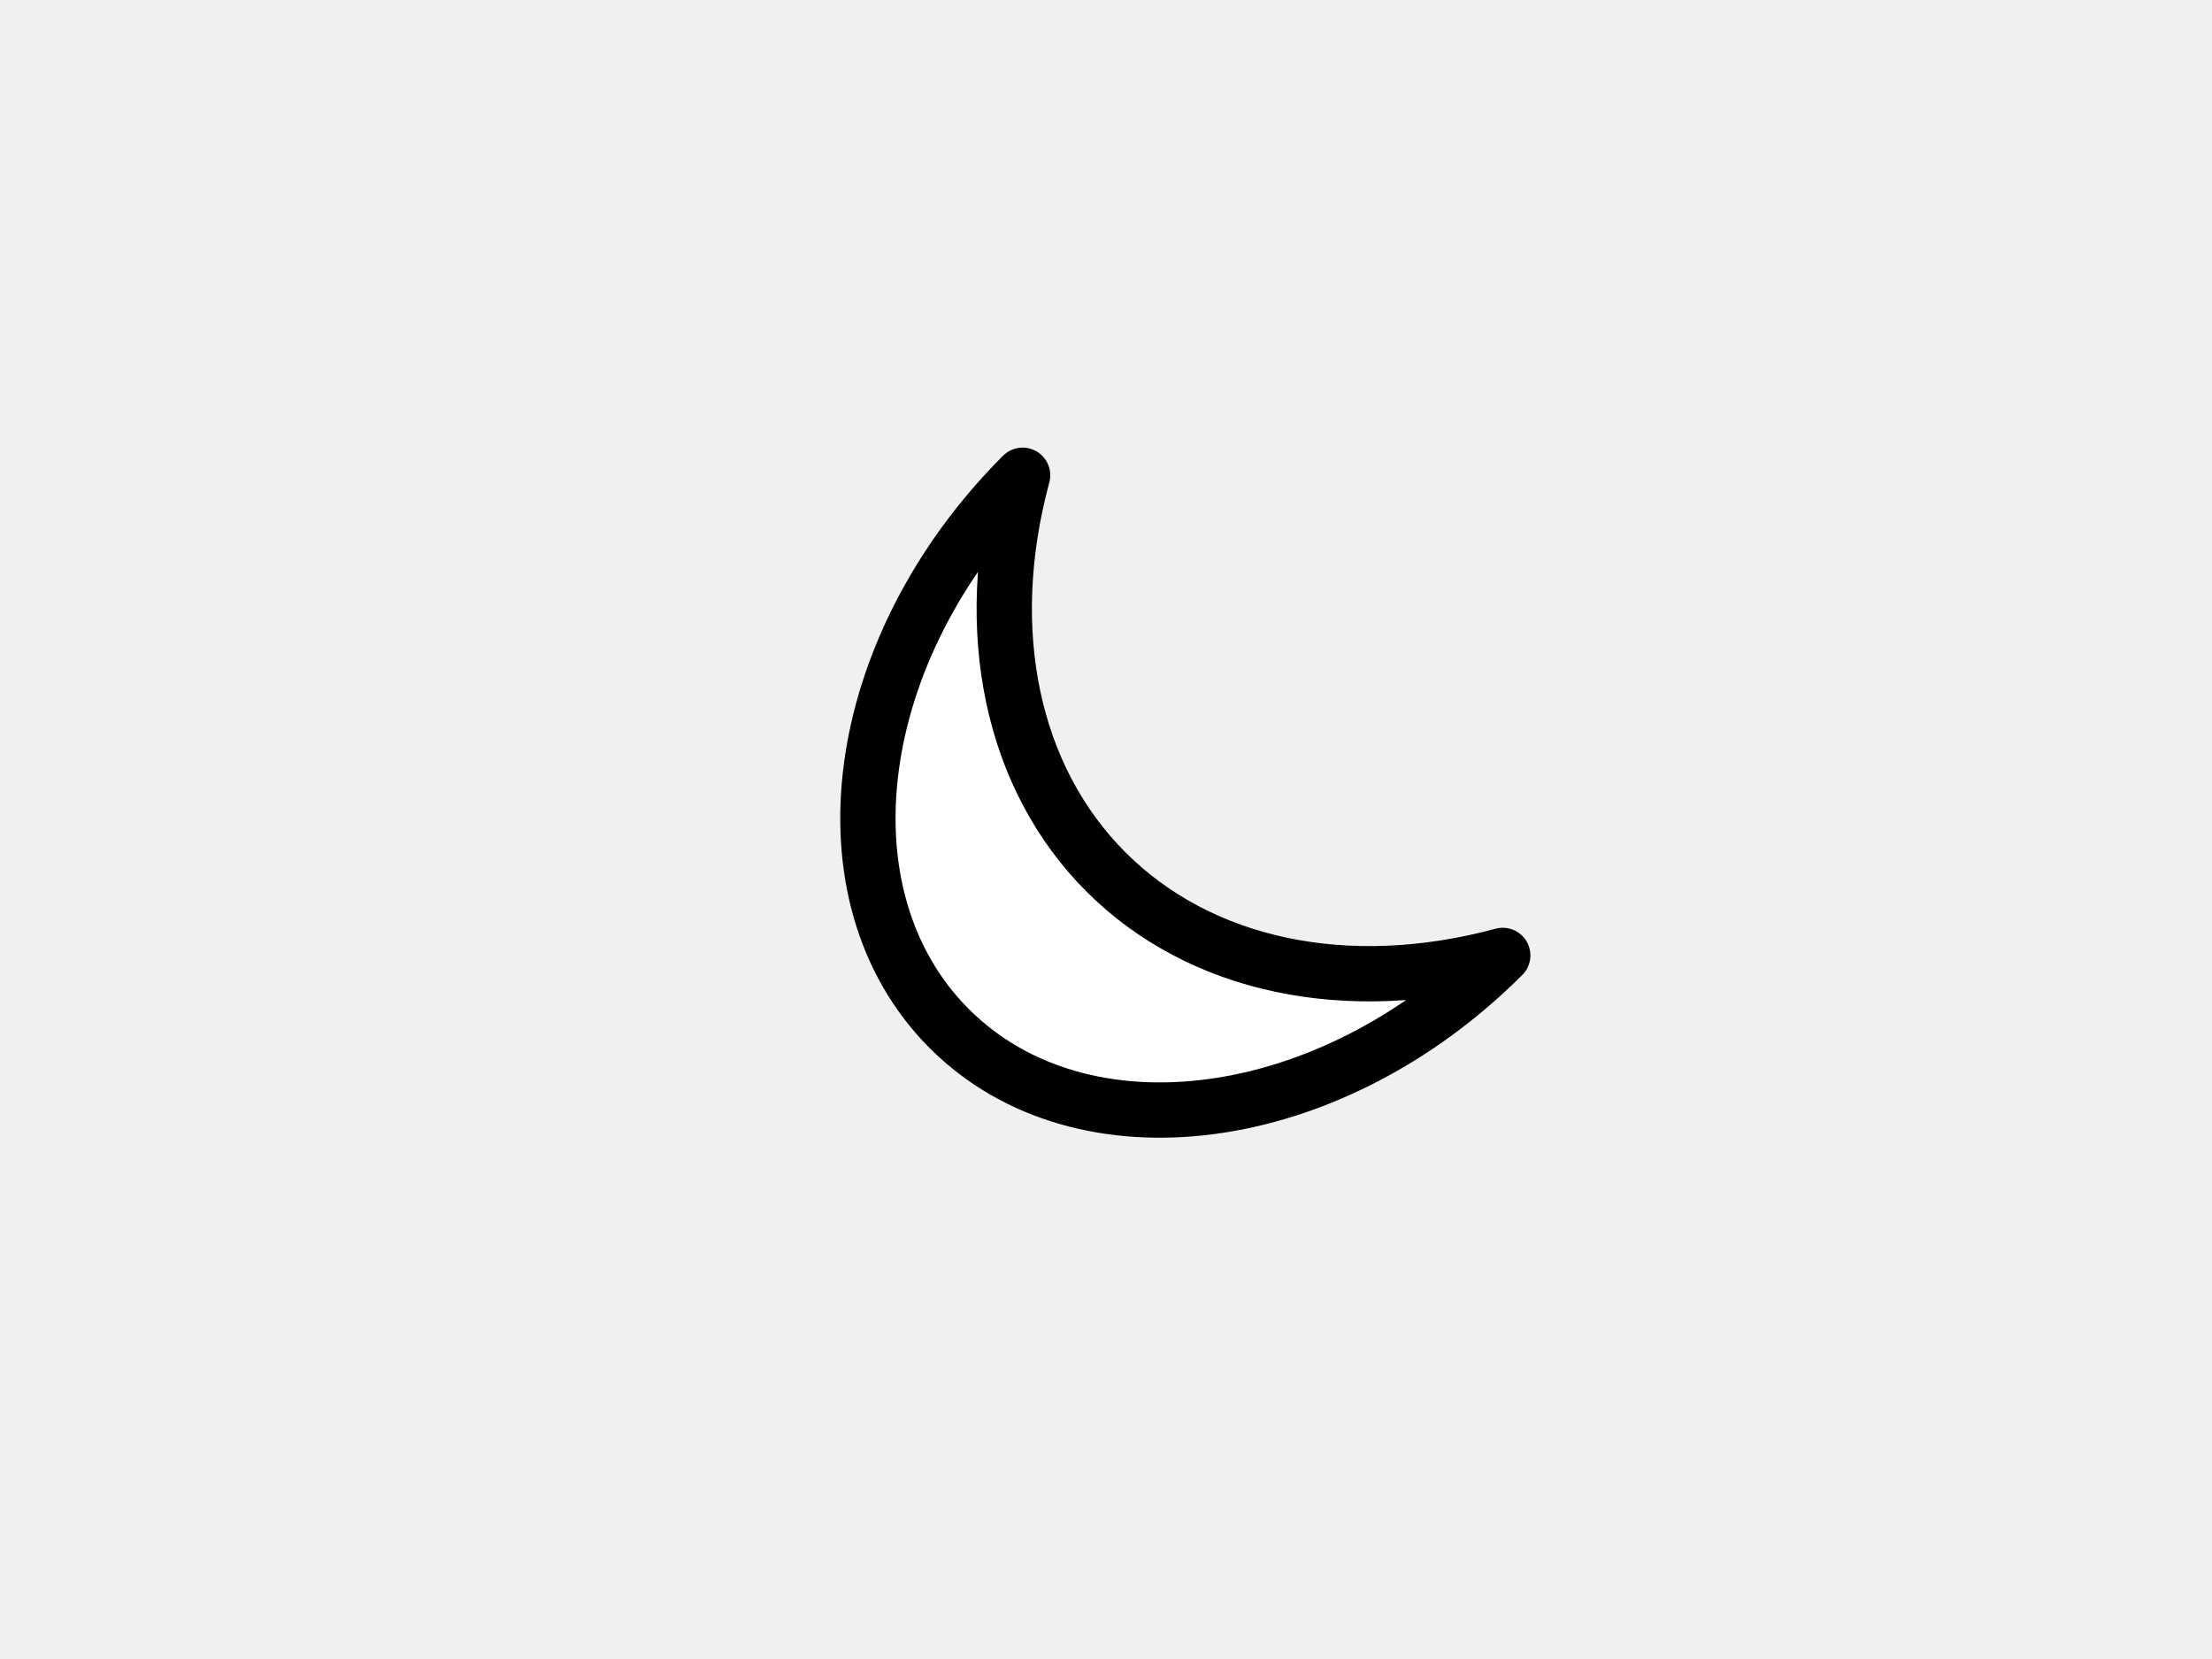
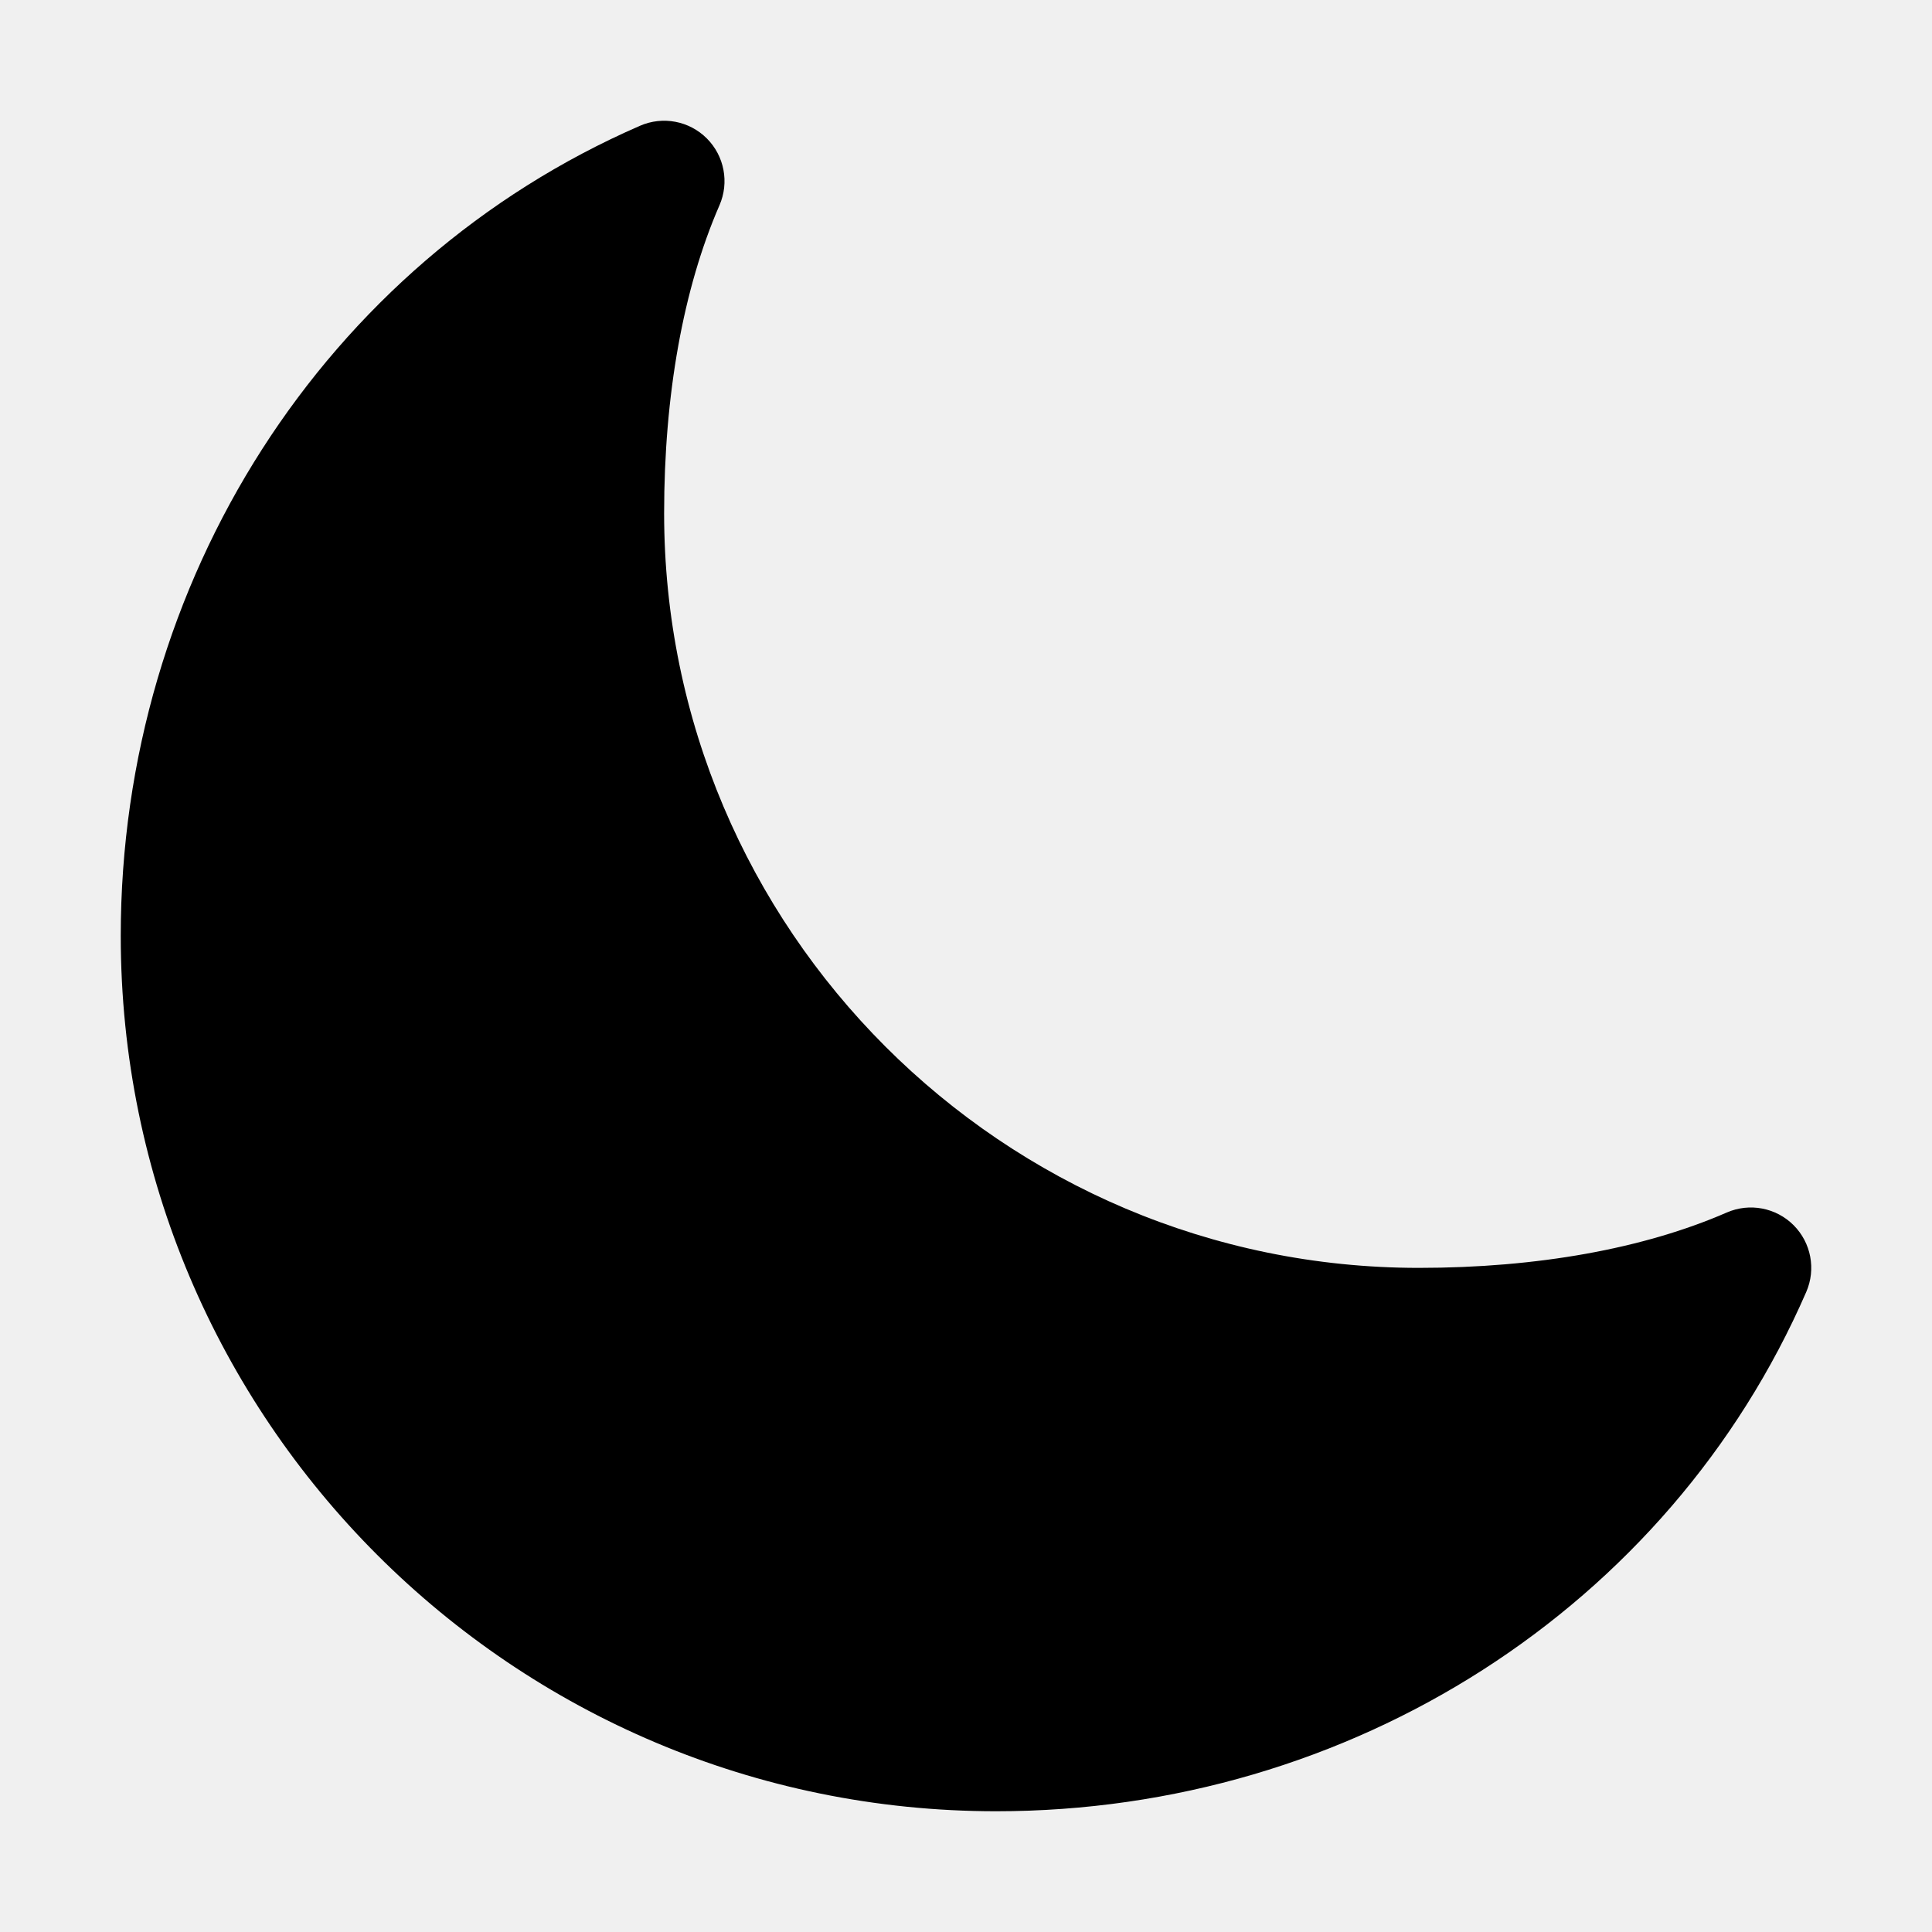
- <svg xmlns="http://www.w3.org/2000/svg" version="1.1" viewBox="0.0 0.0 960.0 720.0" fill="none" stroke="none" stroke-linecap="square" stroke-miterlimit="10">
-   <clipPath id="p.0">
-     <path d="m0 0l960.0 0l0 720.0l-960.0 0l0 -720.0z" clip-rule="nonzero" />
-   </clipPath>
-   <g clip-path="url(#p.0)">
-     <path fill="#000000" fill-opacity="0.0" d="m0 0l960.0 0l0 720.0l-960.0 0z" fill-rule="evenodd" />
-     <path fill="#ffffff" d="m652.188 414.644l0 0c-75.111 75.093 -182.647 89.322 -240.189 31.78c-57.542 -57.542 -43.3 -165.064 31.811 -240.157l0 0c-18.211 67.393 -4.804 131.18 36.189 172.173c40.993 40.993 104.786 54.406 172.189 36.205z" fill-rule="evenodd" />
-     <path class="moon_white" stroke="#000000" stroke-width="24.0" stroke-linejoin="round" stroke-linecap="butt" d="m652.188 414.644l0 0c-75.111 75.093 -182.647 89.322 -240.189 31.78c-57.542 -57.542 -43.3 -165.064 31.811 -240.157l0 0c-18.211 67.393 -4.804 131.18 36.189 172.173c40.993 40.993 104.786 54.406 172.189 36.205z" fill-rule="evenodd" />
-   </g>
+ <svg xmlns="http://www.w3.org/2000/svg" class="ionicon" viewBox="0 0 512 512">
+   <path d="M264 480A232 232 0 0132 248c0-94 54-178.28 137.61-214.67a16 16 0 0121.06 21.06C181.07 76.43 176 104.66 176 136c0 110.28 89.72 200 200 200 31.34 0 59.57-5.07 81.61-14.67a16 16 0 0121.06 21.06C442.28 426 358 480 264 480z" />
</svg>
